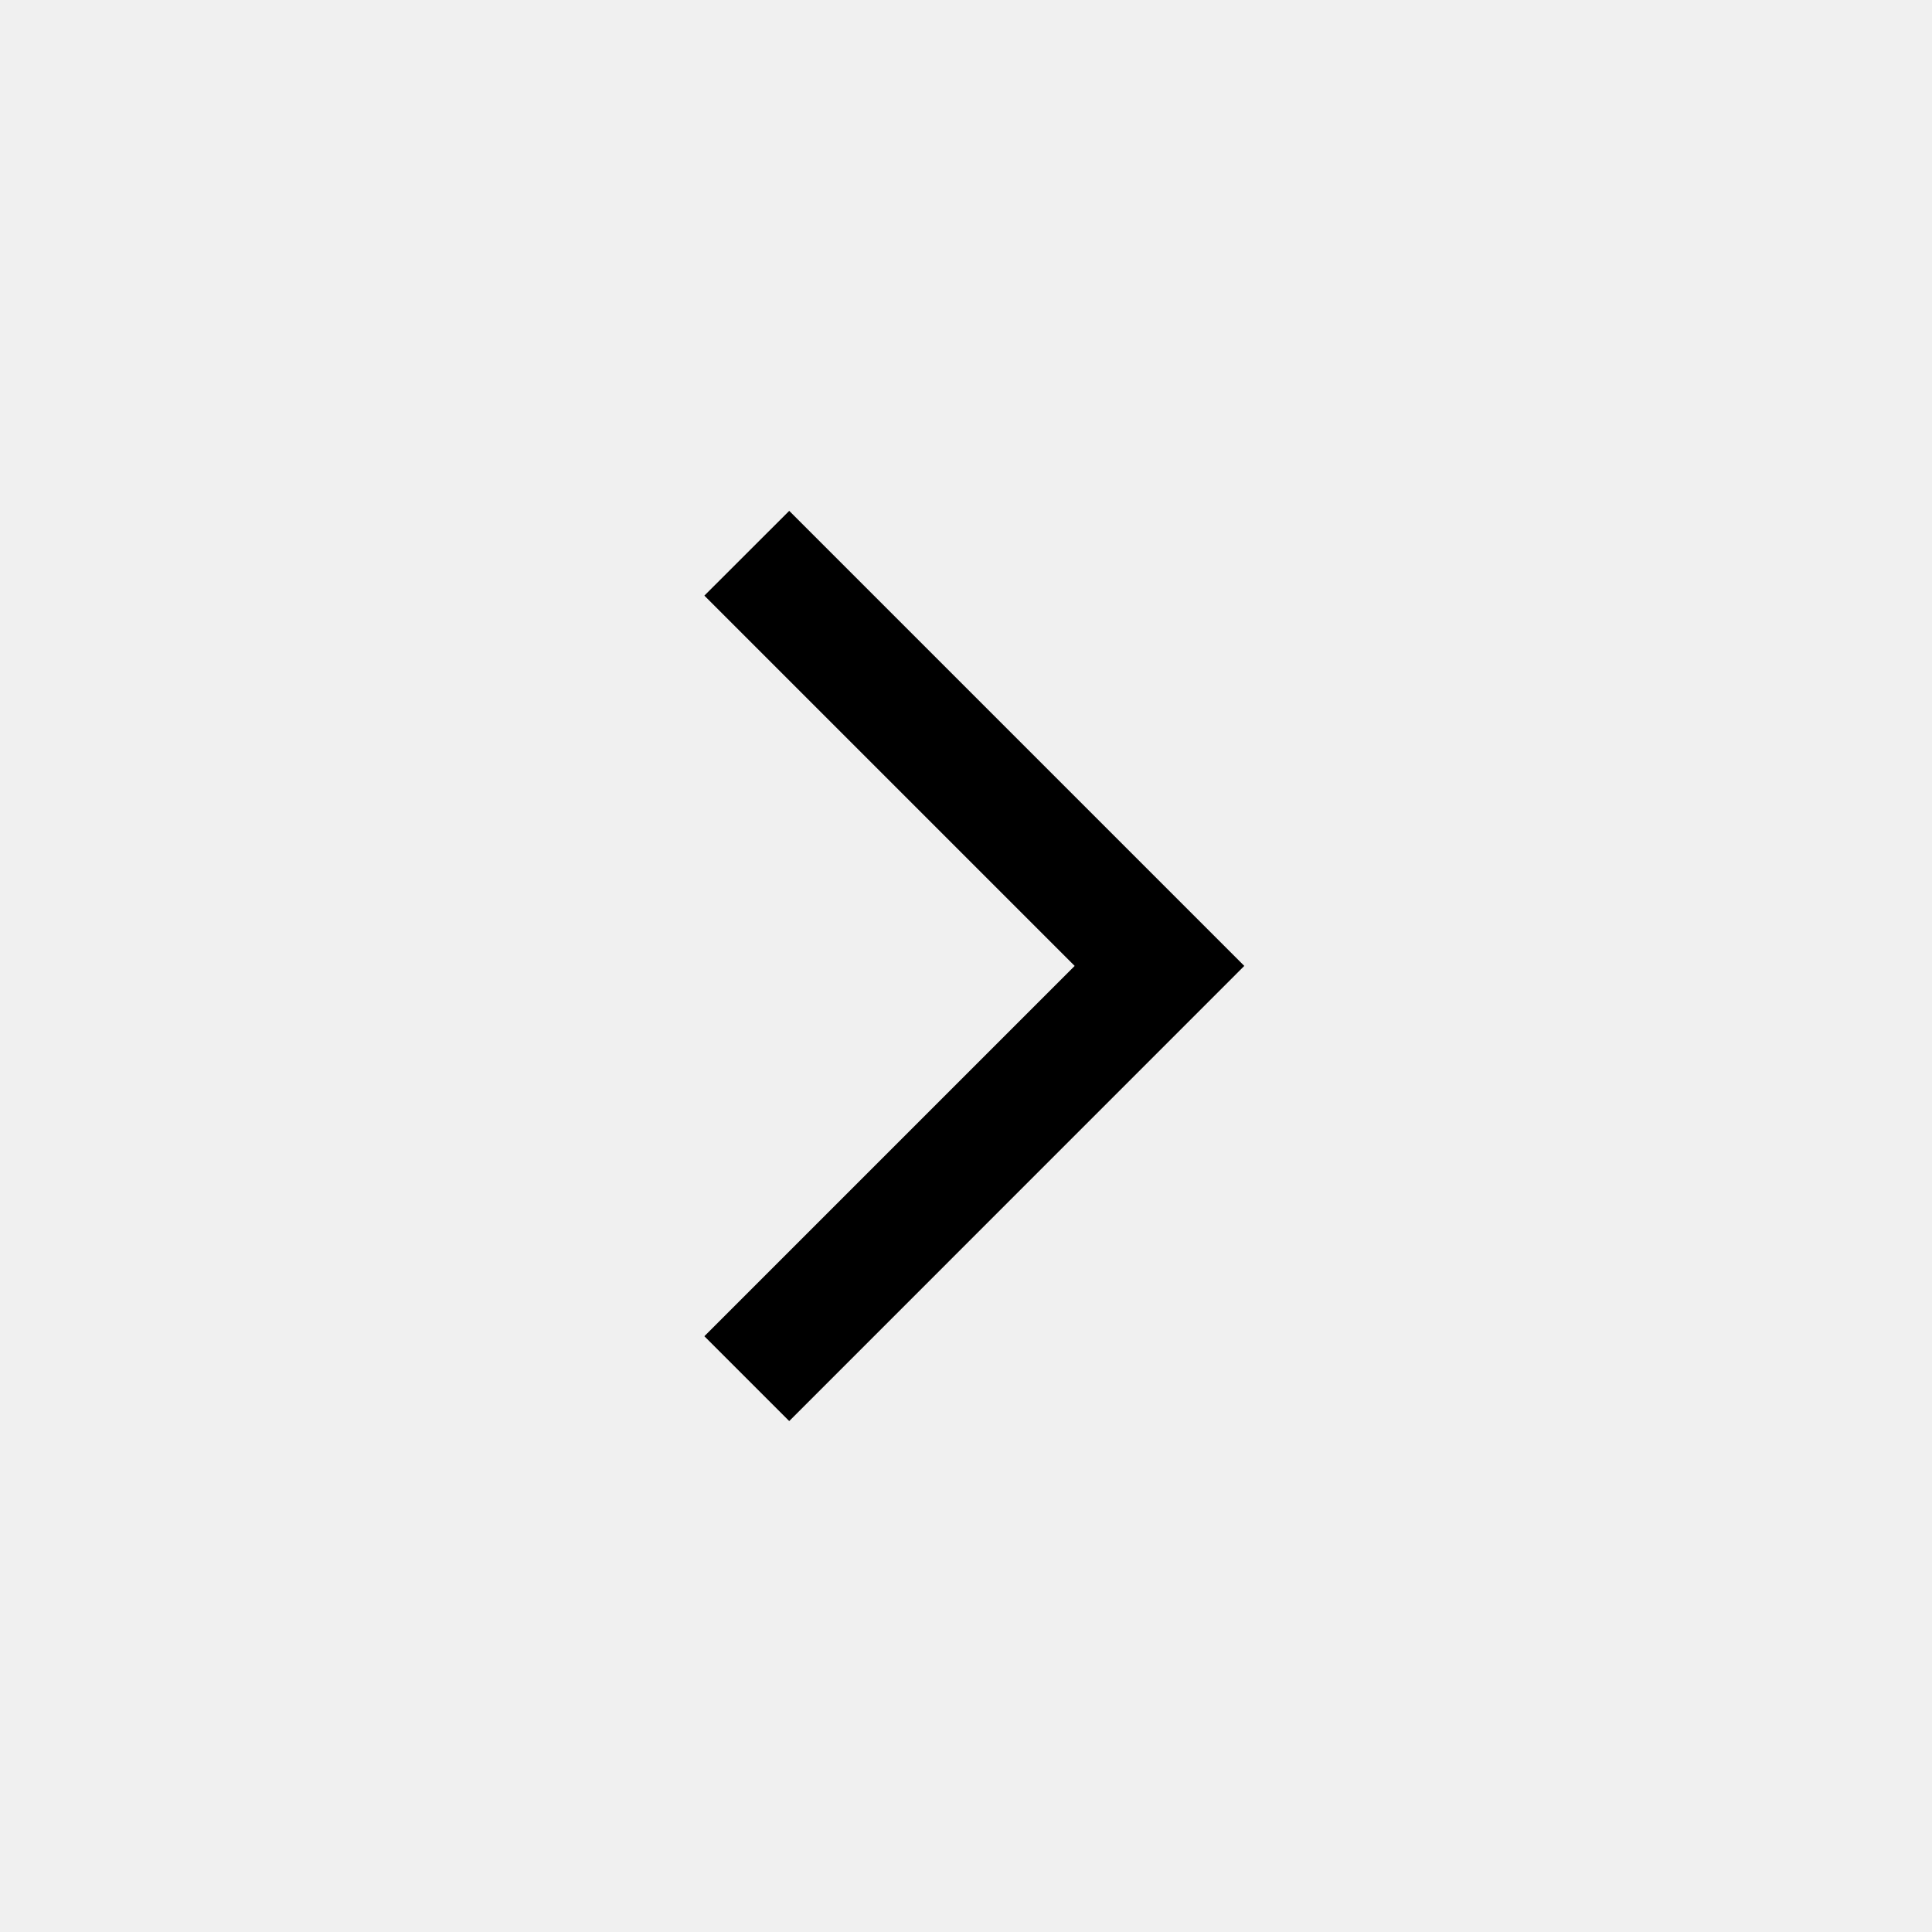
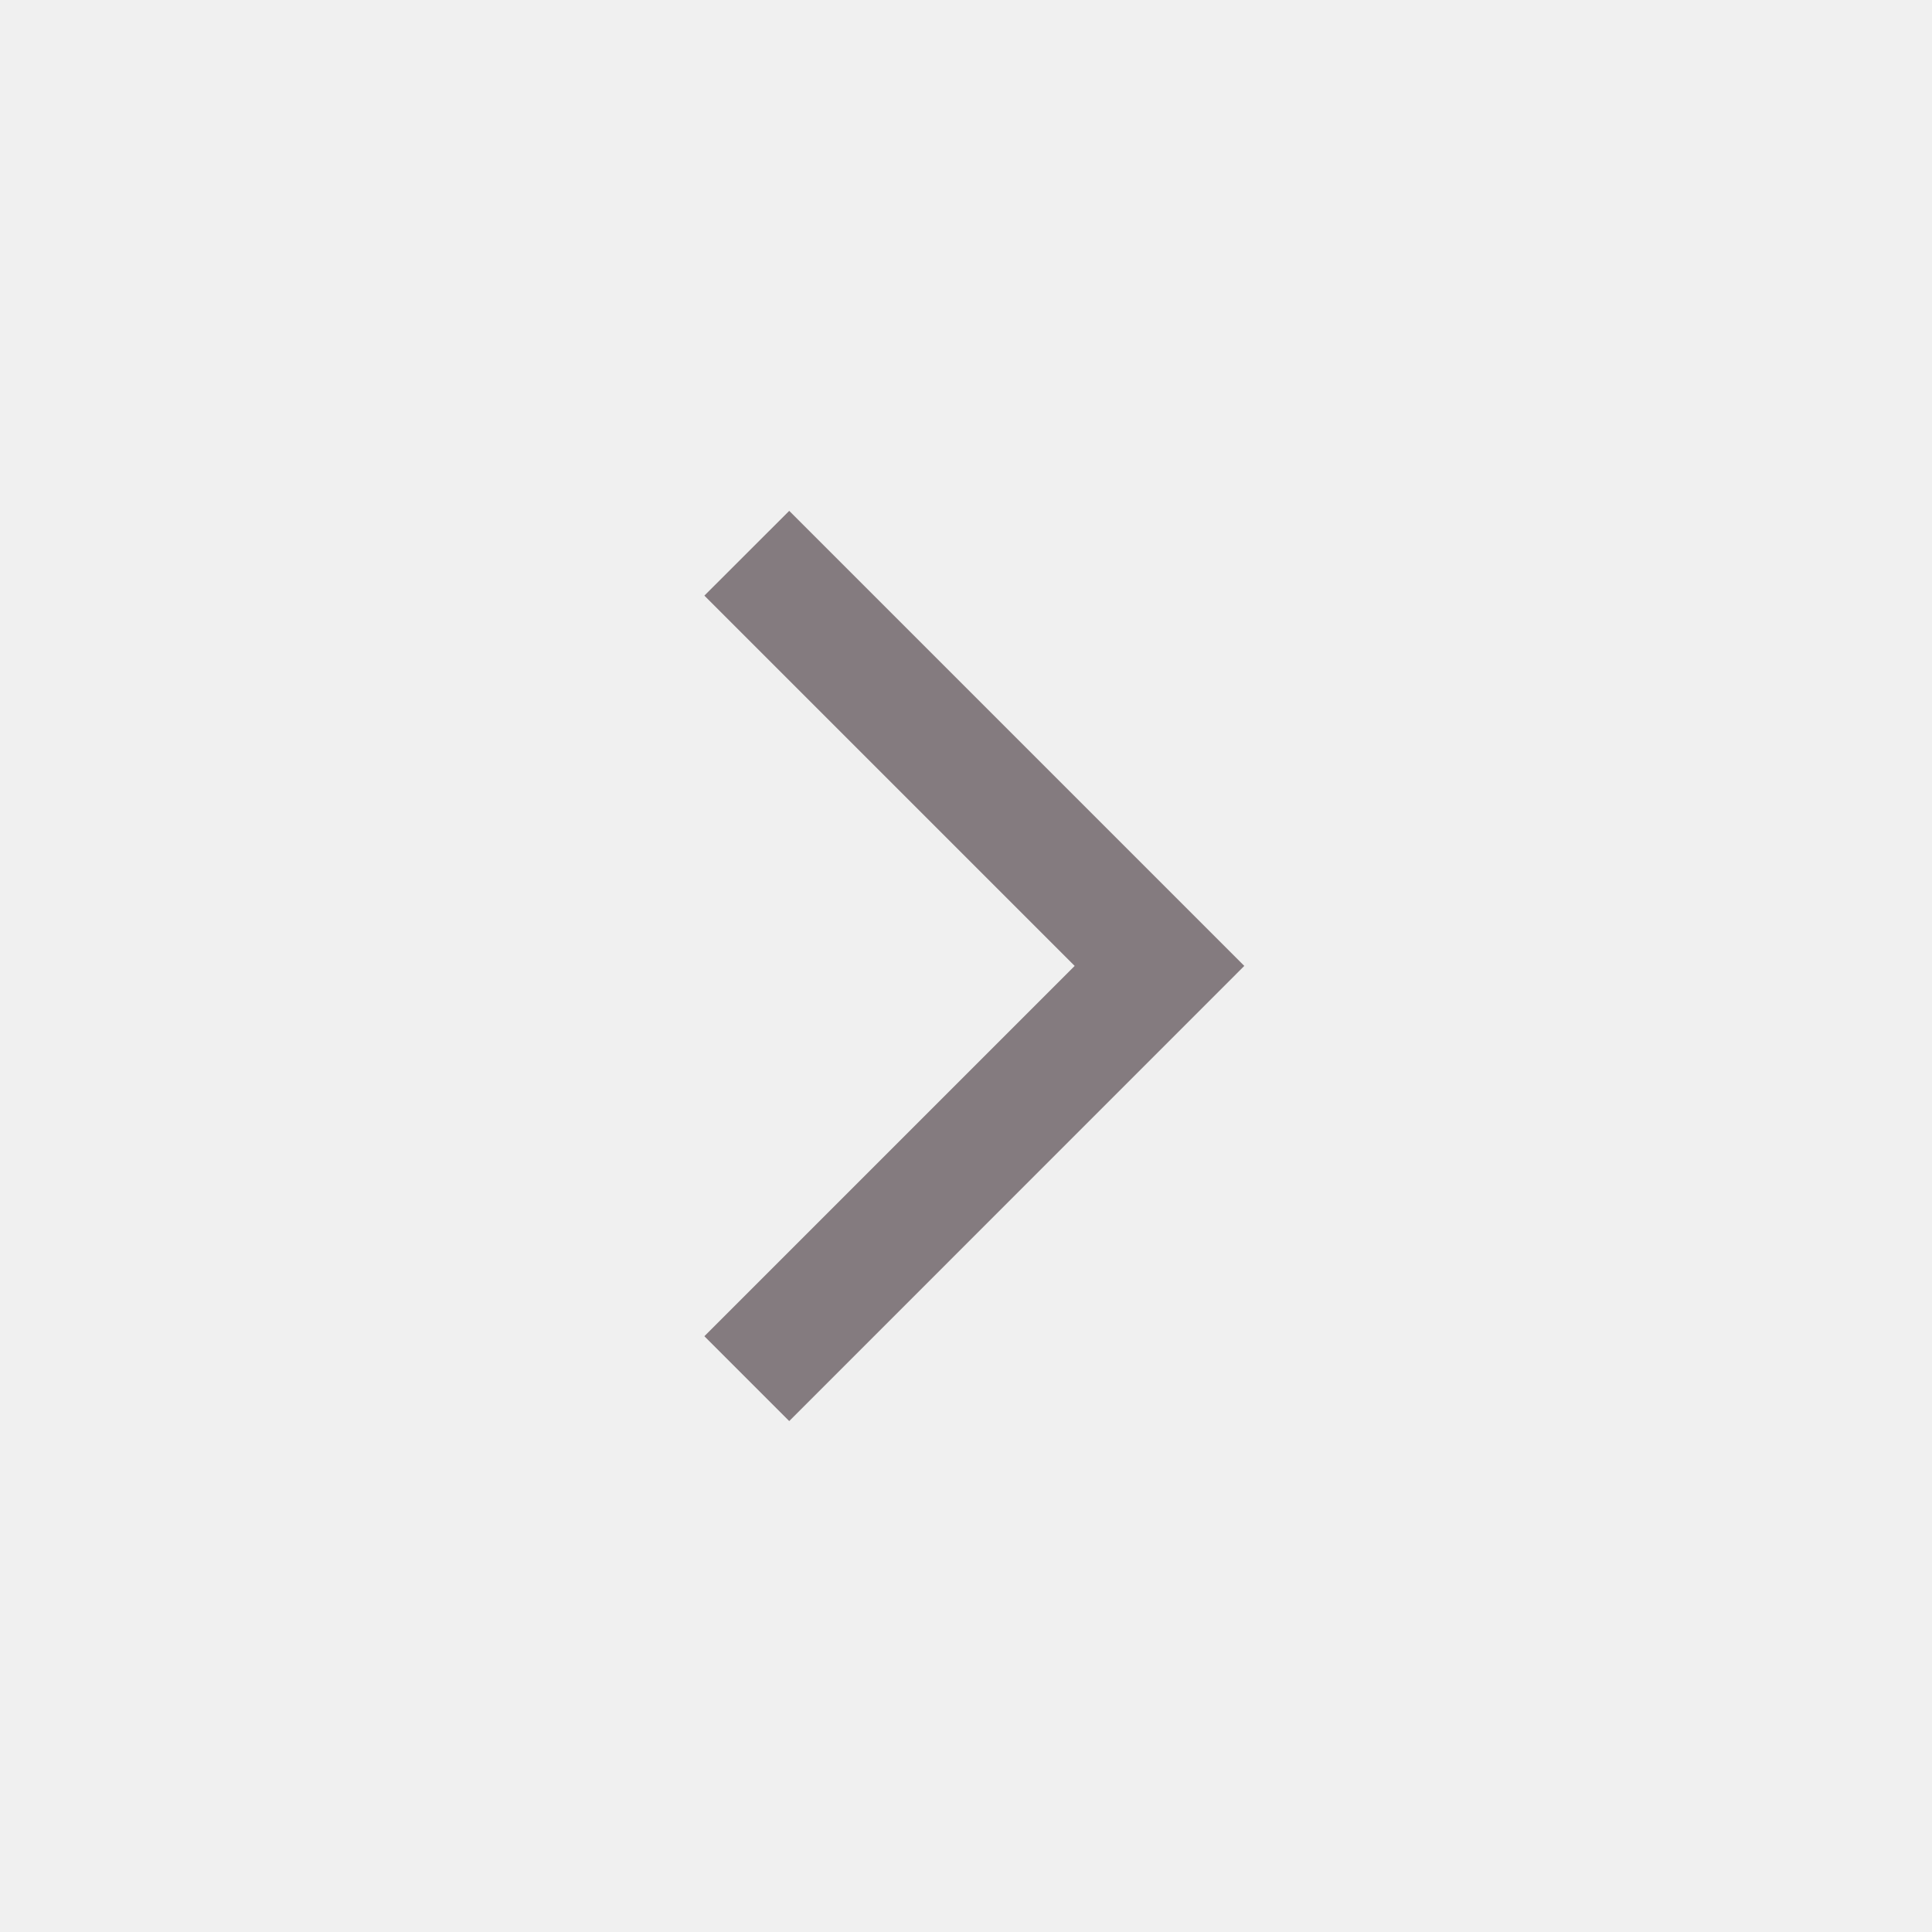
<svg xmlns="http://www.w3.org/2000/svg" width="24" height="24" viewBox="0 0 24 24" fill="none">
  <g clip-path="url(#clip0_7212_13289)">
-     <path d="M13.35 11.999L8.75 7.399L9.804 6.346L15.457 11.999L9.804 17.653L8.75 16.599L13.35 11.999Z" fill="currentColor" />
+     <path d="M13.35 11.999L8.75 7.399L9.804 6.346L15.457 11.999L9.804 17.653L8.75 16.599L13.35 11.999Z" fill="#847b7f" />
  </g>
  <defs>
    <clipPath id="clip0_7212_13289">
      <rect width="24" height="24" fill="white" />
    </clipPath>
  </defs>
</svg>
